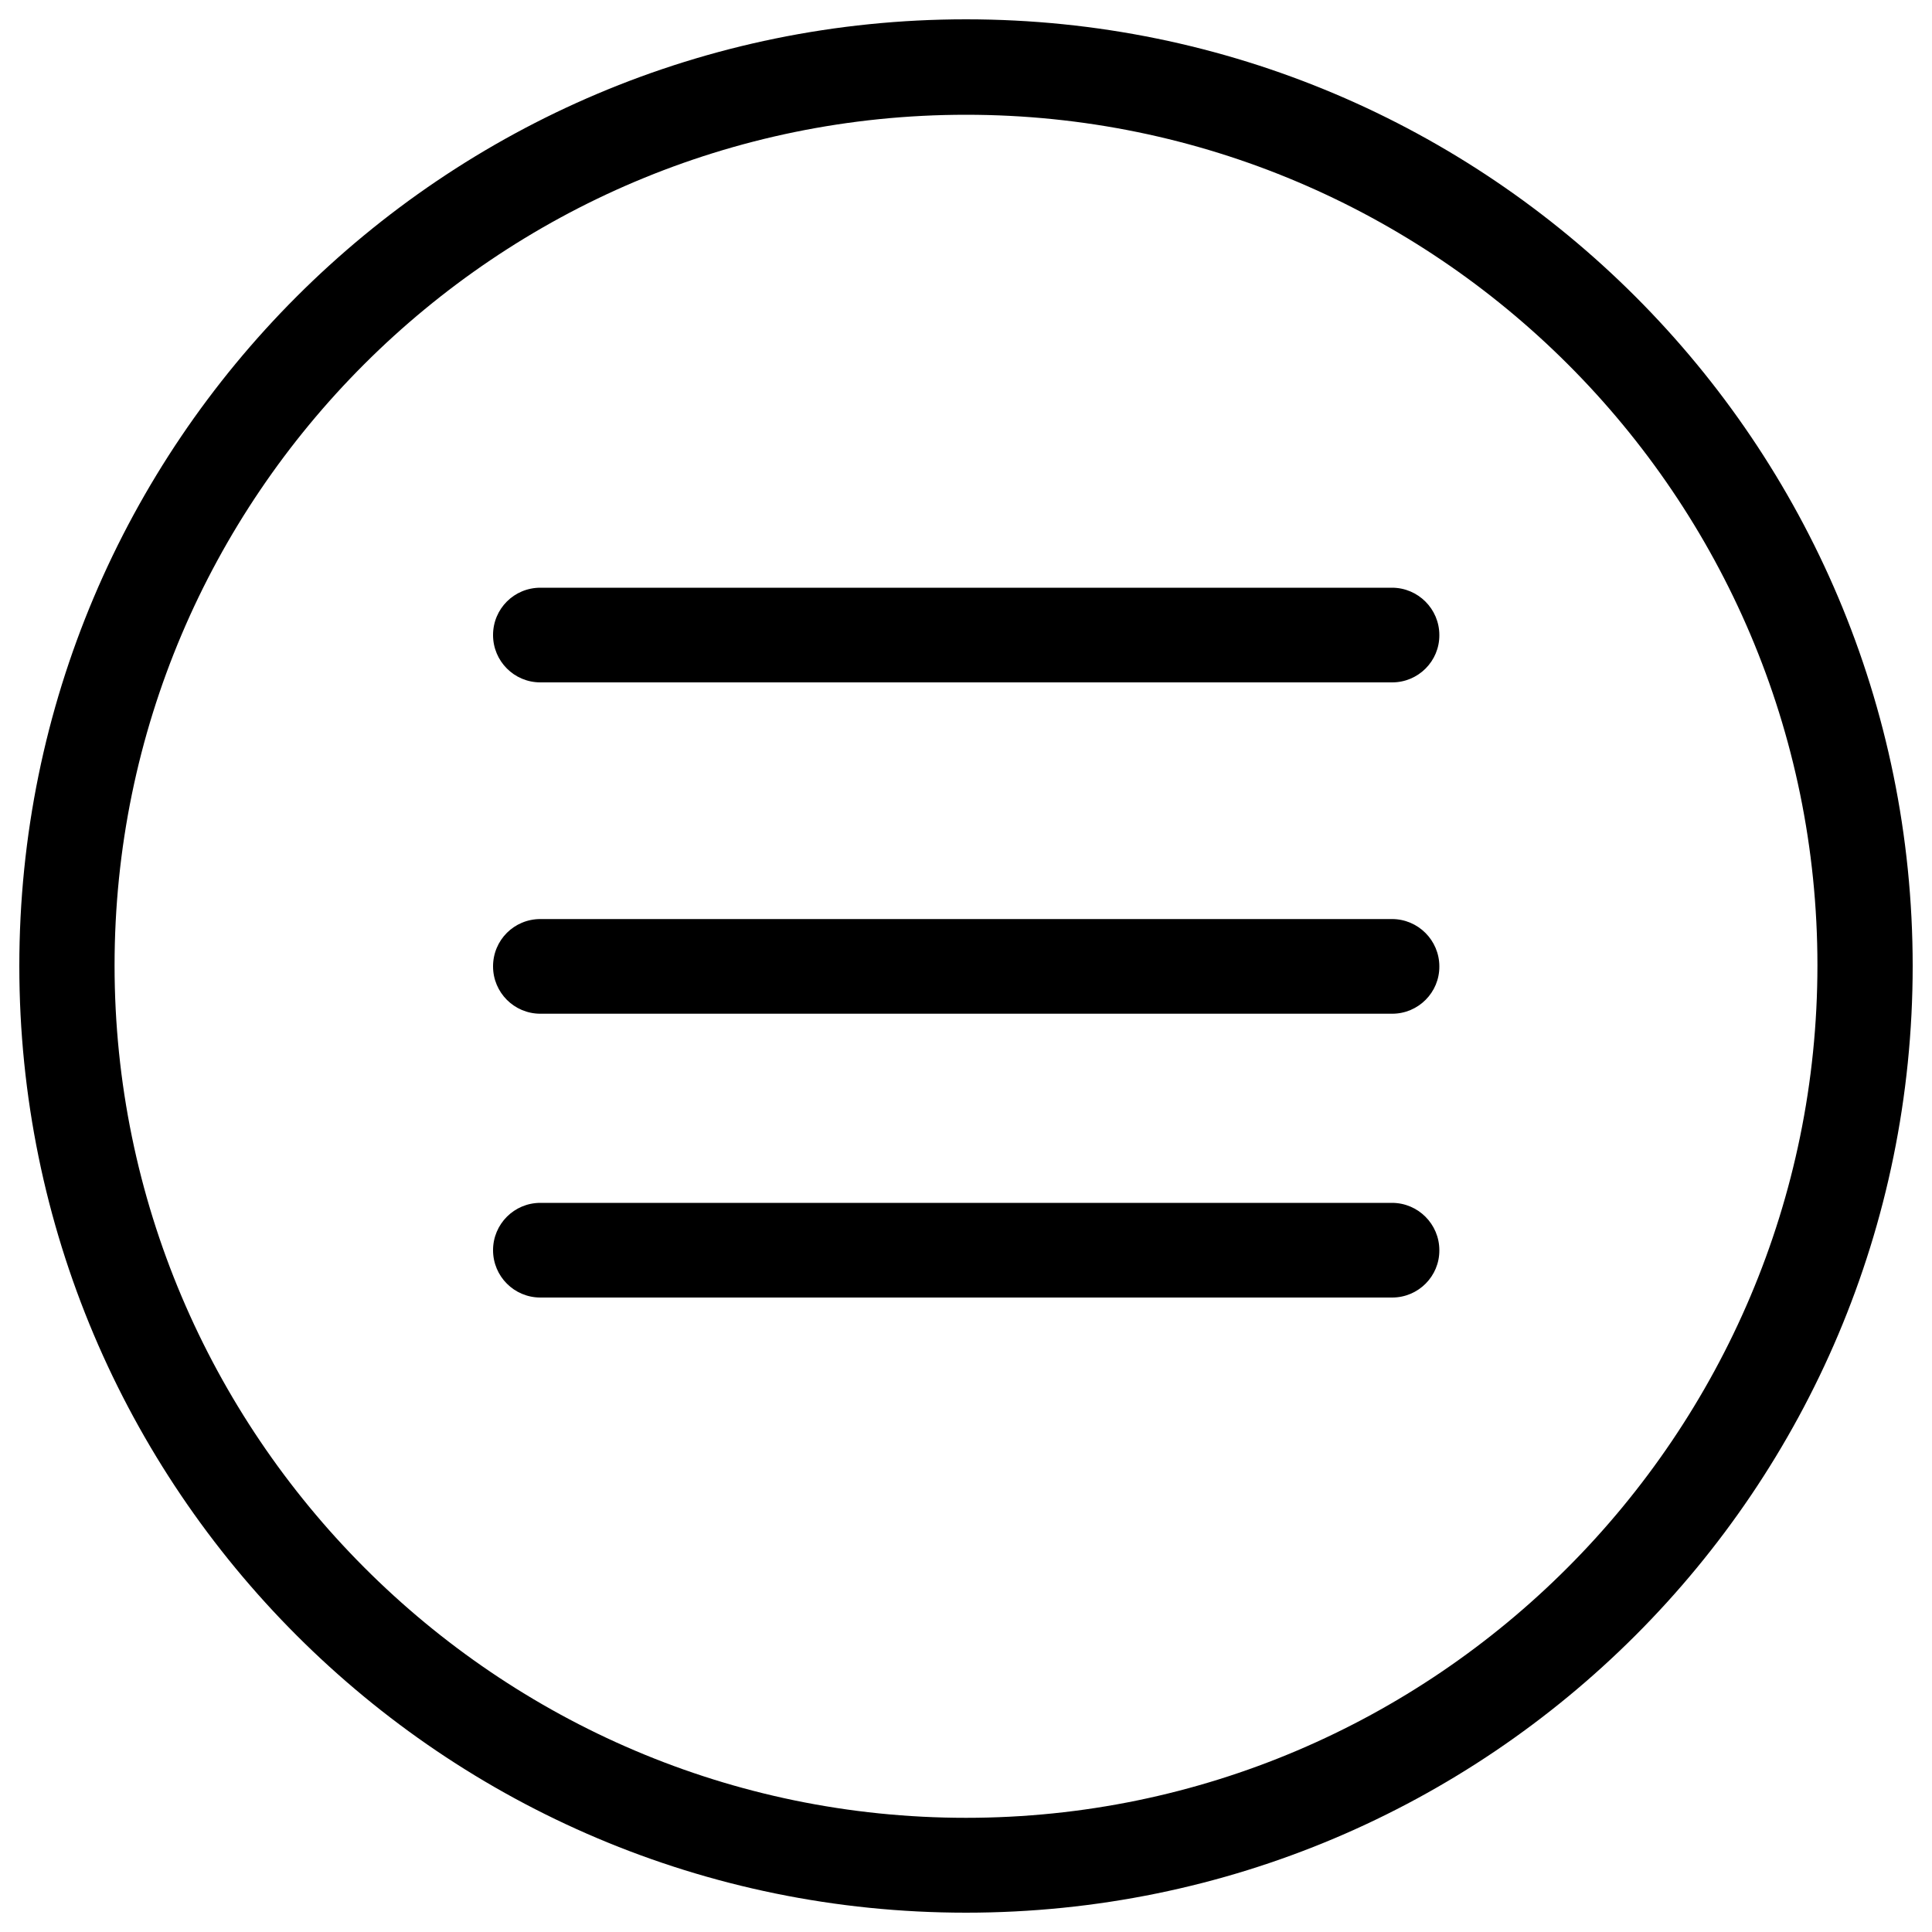
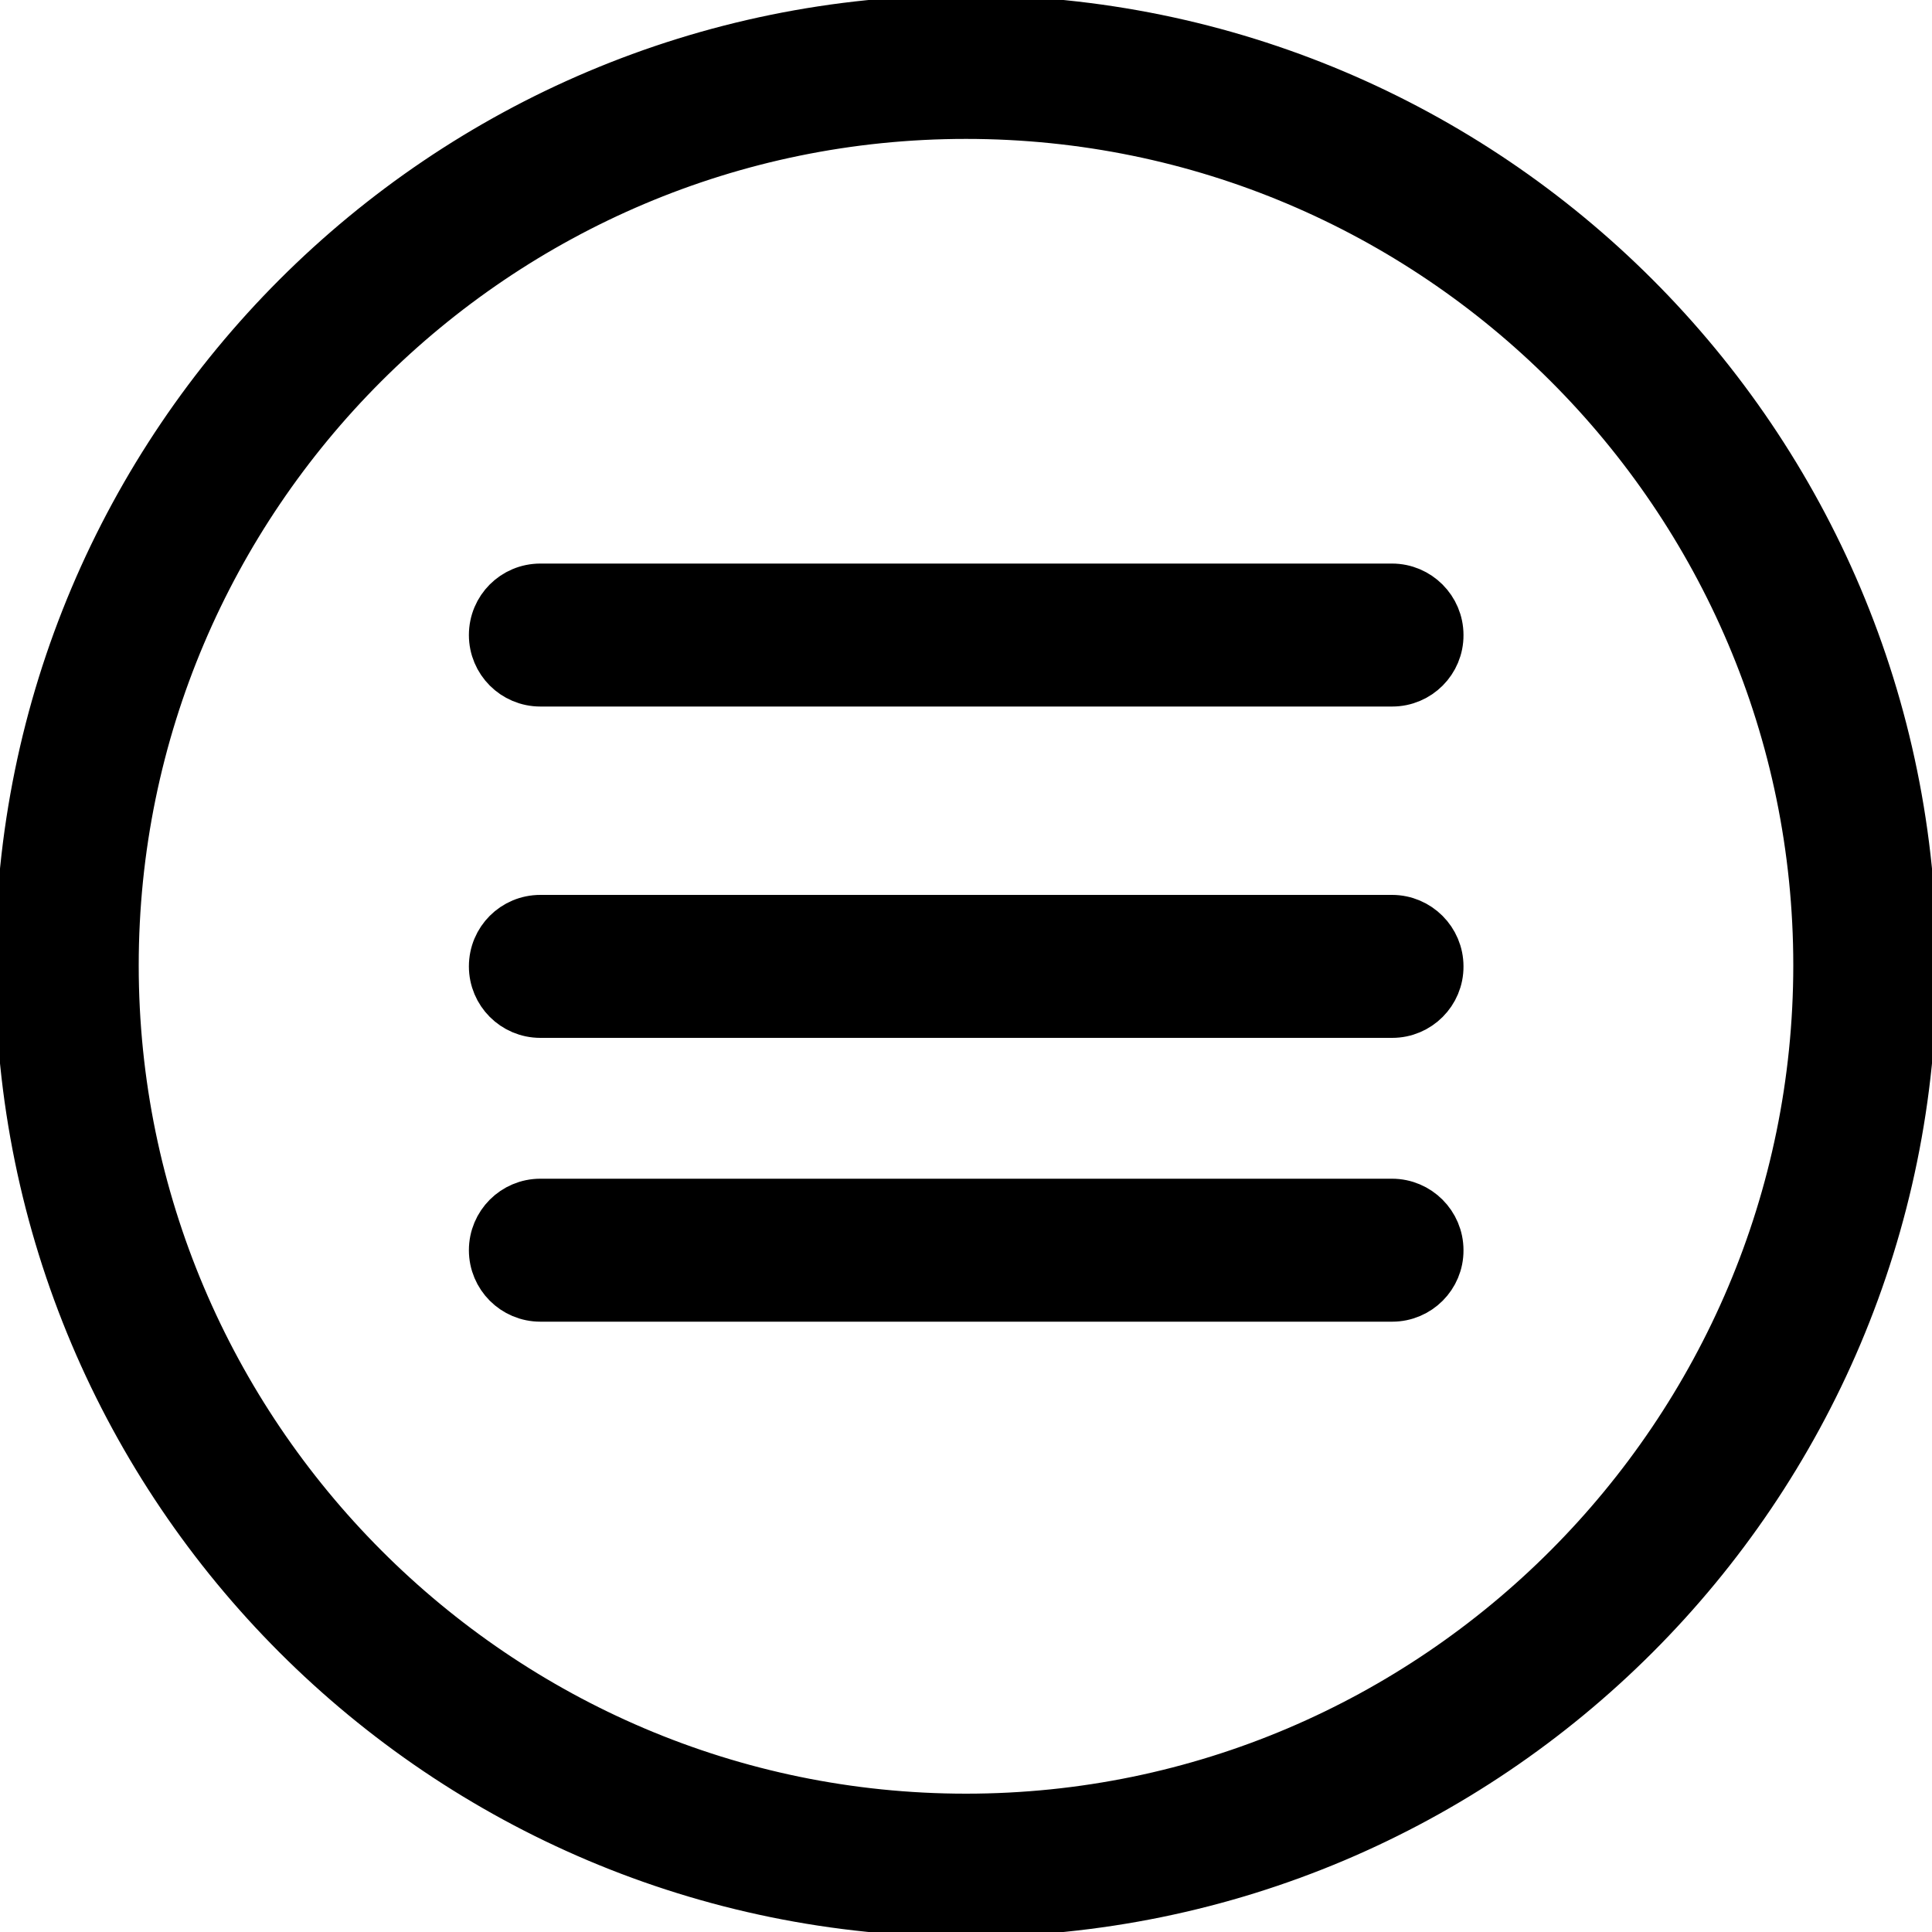
<svg xmlns="http://www.w3.org/2000/svg" viewBox="0 0 1000 1000">
-   <path d="M500 990C229.4 990 10 770.6 10 500S229.4 10 500 10c270.7 0 490 219.4 490 490S770.7 990 500 990zm0-930.6c-243 0-440.7 197.5-440.7 440.3C59.3 742.4 257 940.9 500 940.9s440.7-198.5 440.7-441.3C940.7 256.9 743 59.4 500 59.4zm220.6 465.3H279.7c-13.6 0-24.5-11-24.5-24.5 0-13.6 10.9-24.5 24.5-24.5h440.8c13.5 0 24.5 11 24.5 24.5.1 13.5-10.9 24.5-24.4 24.5zm0 146.9H279.7c-13.6 0-24.5-11-24.5-24.5s10.9-24.5 24.5-24.5h440.8c13.5 0 24.5 11 24.5 24.5.1 13.5-10.9 24.5-24.4 24.5zm0-318.4H279.7c-13.6 0-24.5-11-24.5-24.5 0-13.6 10.9-24.5 24.5-24.5h440.8c13.5 0 24.5 11 24.5 24.5.1 13.5-10.9 24.5-24.4 24.5z" />
+   <g stroke="#000" stroke-width="25">
+     <path d="M500 990C229.4 990 10 770.6 10 500S229.4 10 500 10c270.7 0 490 219.4 490 490S770.7 990 500 990zm0-930.6c-243 0-440.7 197.5-440.7 440.3C59.3 742.4 257 940.9 500 940.9s440.7-198.5 440.7-441.3C940.7 256.9 743 59.4 500 59.4zm220.6 465.3H279.7c-13.6 0-24.5-11-24.5-24.5 0-13.6 10.9-24.5 24.5-24.5h440.8c13.5 0 24.5 11 24.5 24.5.1 13.5-10.9 24.5-24.4 24.5zm0 146.9H279.7c-13.6 0-24.5-11-24.5-24.5s10.9-24.5 24.5-24.5h440.8c13.5 0 24.5 11 24.5 24.5.1 13.5-10.9 24.5-24.4 24.5zm0-318.4H279.7c-13.6 0-24.5-11-24.5-24.5 0-13.6 10.9-24.5 24.5-24.5h440.8c13.5 0 24.5 11 24.5 24.5.1 13.5-10.9 24.5-24.4 24.5z" />
+   </g>
</svg>
